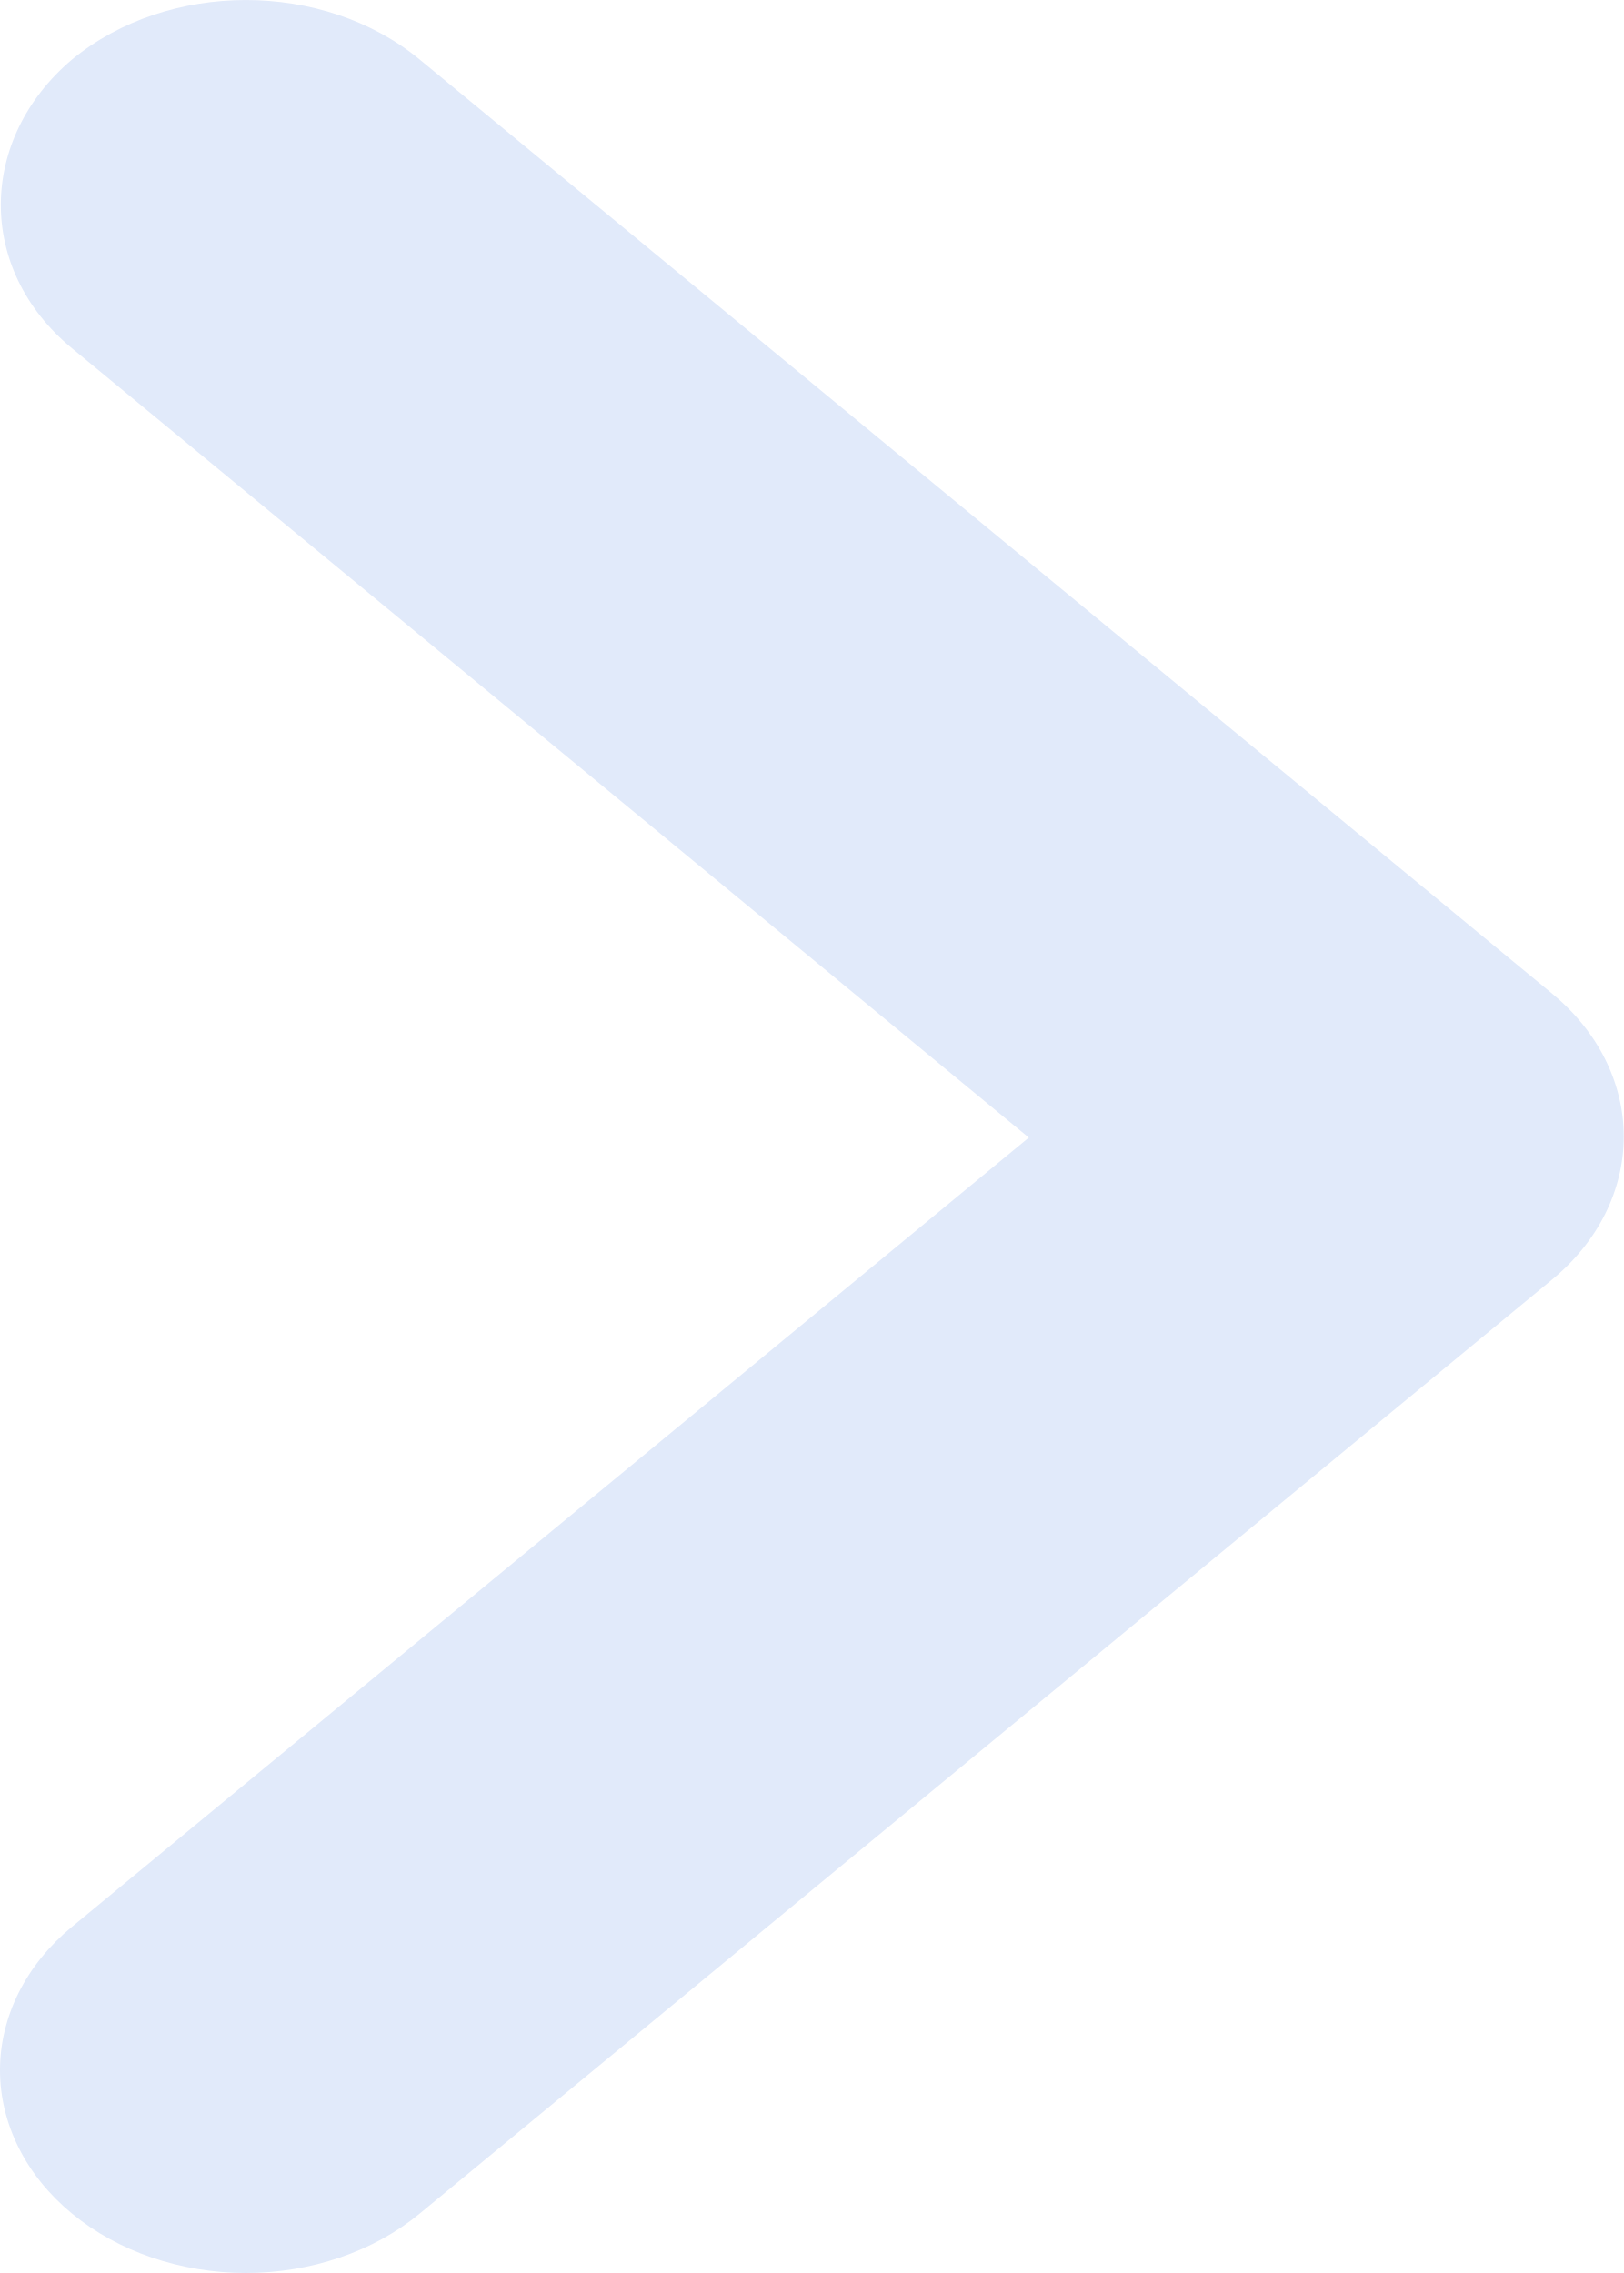
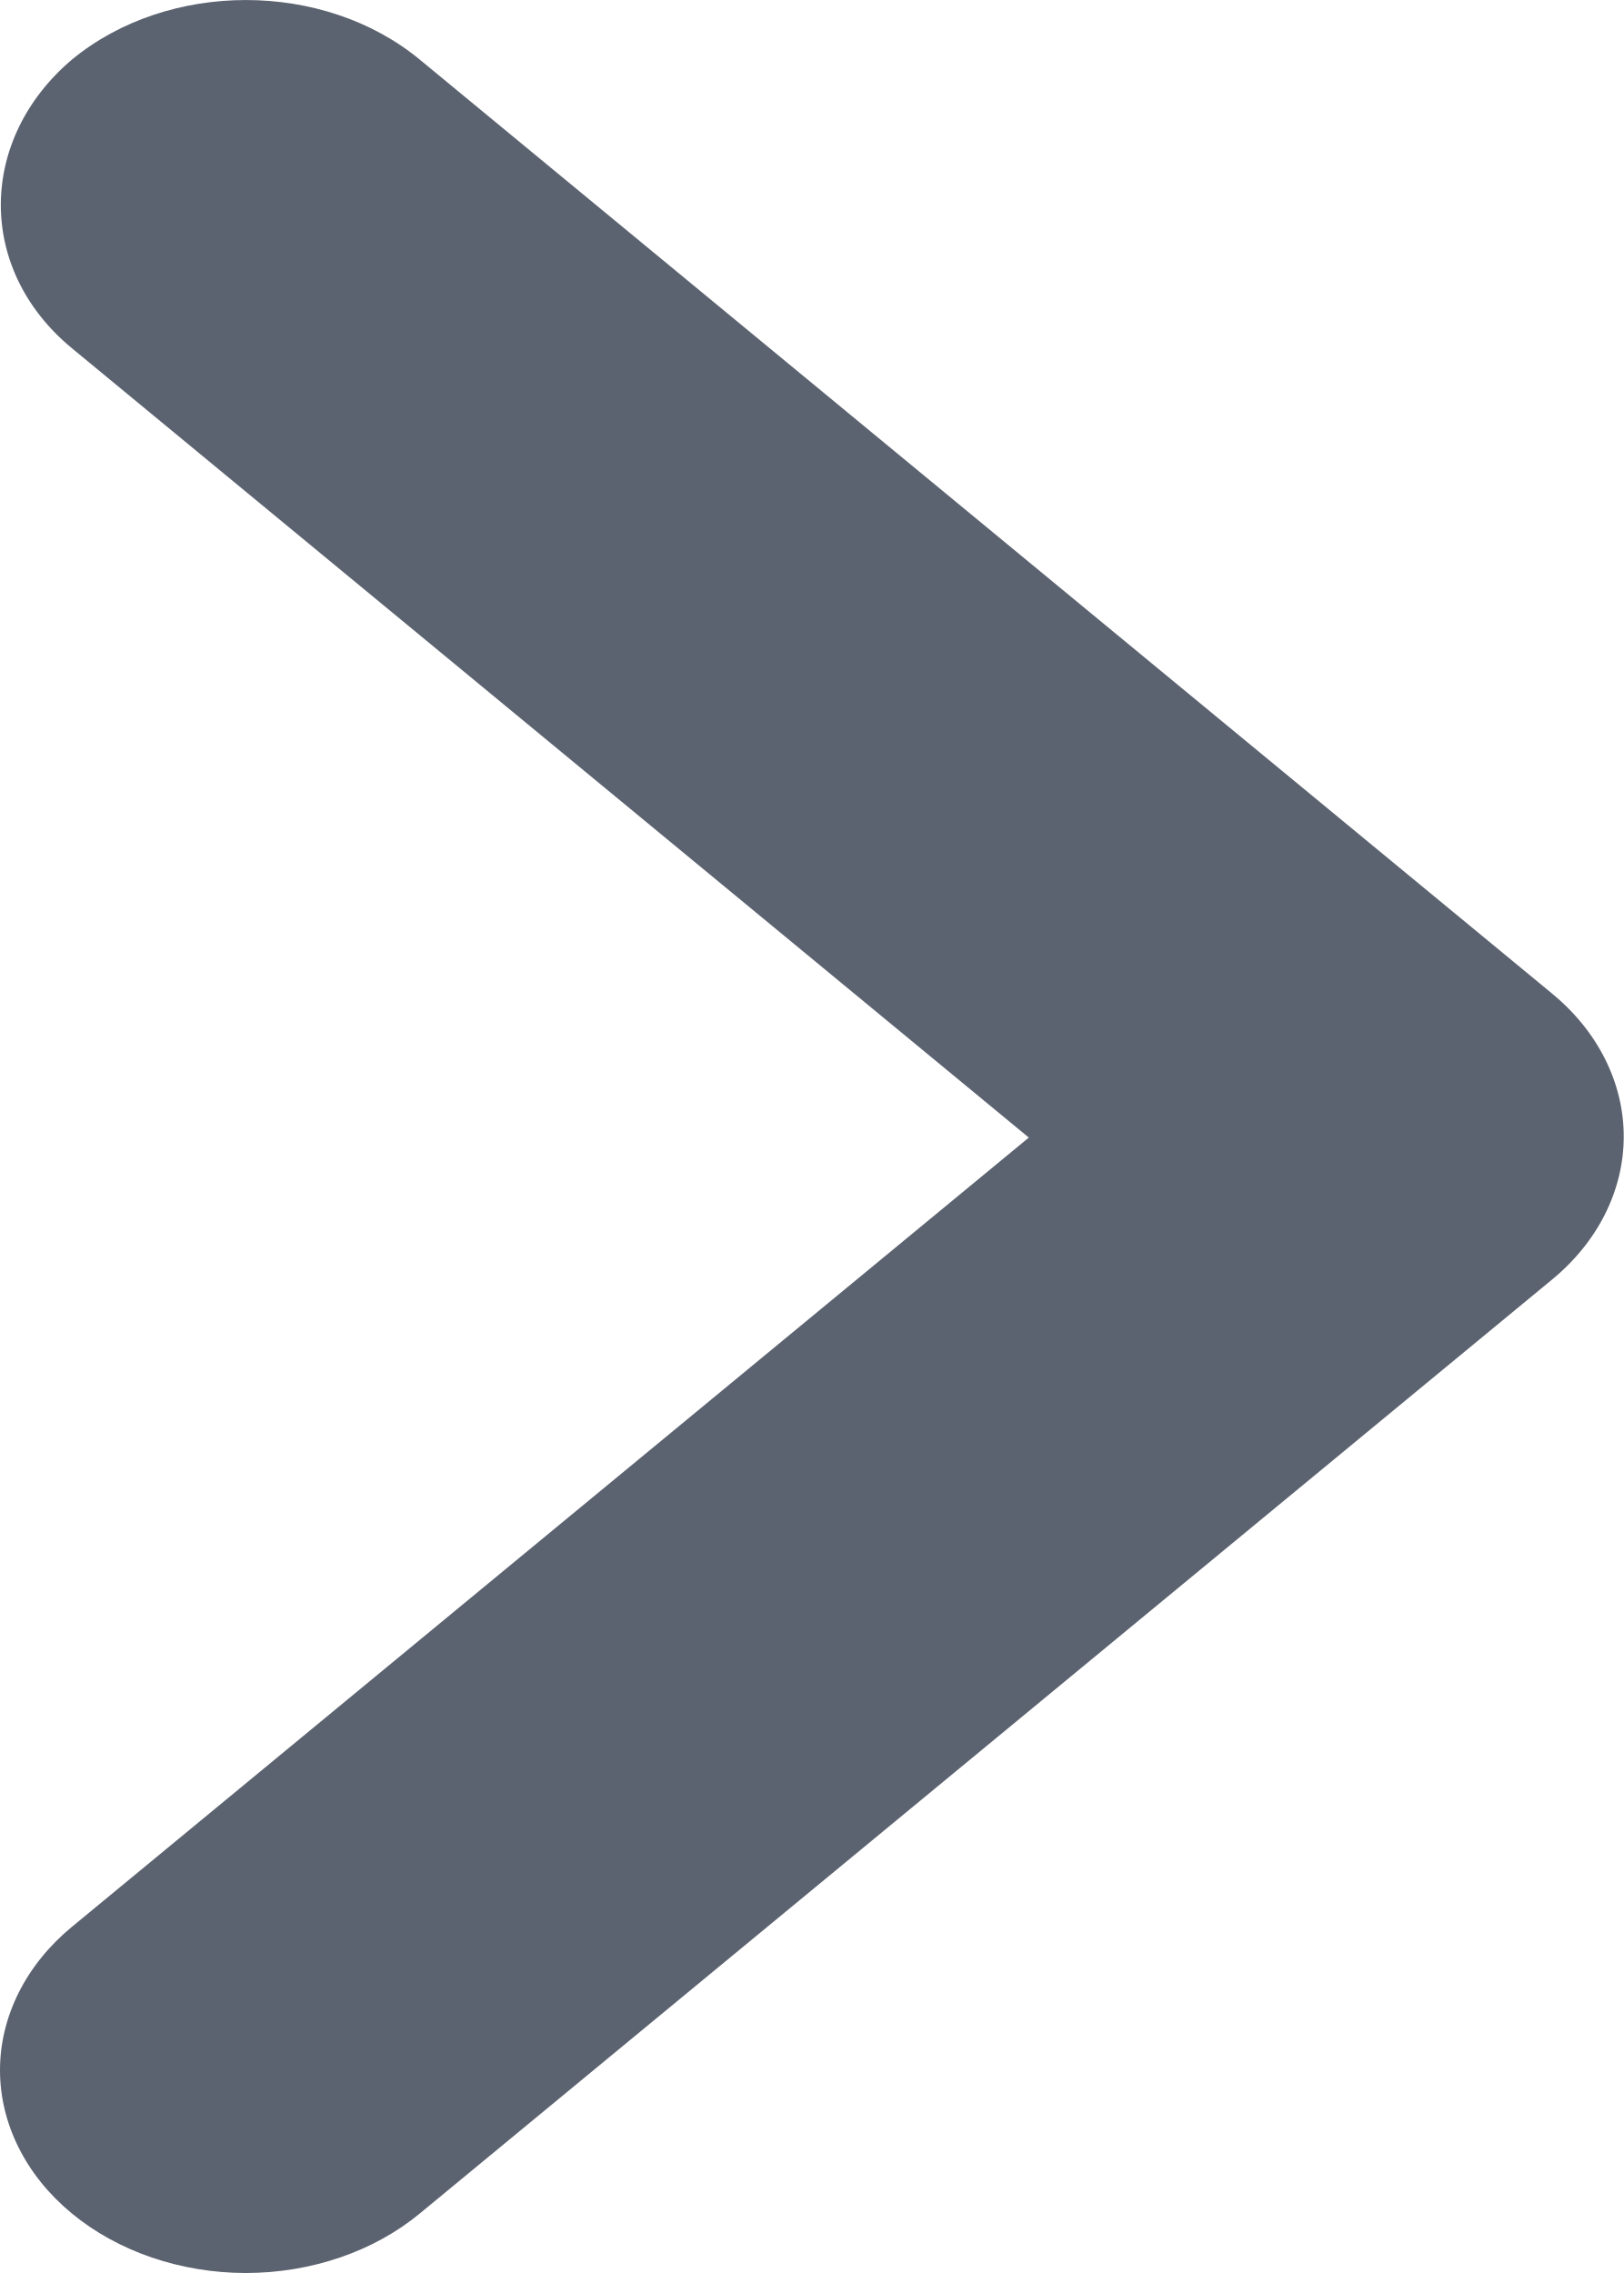
<svg xmlns="http://www.w3.org/2000/svg" width="15" height="21" viewBox="0 0 15 21" fill="none">
  <g id="Property 1=Variant2">
-     <path id="prÃ³ximo" d="M0.665 3.218L9.504 10.51L0.665 17.801C0.454 17.975 0.287 18.182 0.173 18.409C0.059 18.637 9.53674e-07 18.88 9.53674e-07 19.126C9.53674e-07 19.372 0.059 19.616 0.173 19.843C0.287 20.071 0.454 20.277 0.665 20.451C0.876 20.625 1.127 20.763 1.402 20.857C1.678 20.951 1.973 21 2.271 21C2.57 21 2.865 20.951 3.14 20.857C3.416 20.763 3.666 20.625 3.877 20.451L14.334 11.825C14.545 11.652 14.713 11.445 14.827 11.218C14.941 10.99 15 10.747 15 10.5C15 10.254 14.941 10.011 14.827 9.783C14.713 9.556 14.545 9.349 14.334 9.176L3.877 0.55C2.989 -0.183 1.554 -0.183 0.665 0.55C-0.2 1.283 -0.223 2.485 0.665 3.218Z" fill="hsl(218, 70%, 93%)" />
+     <path id="prÃ³ximo" d="M0.665 3.218L9.504 10.51L0.665 17.801C0.454 17.975 0.287 18.182 0.173 18.409C0.059 18.637 9.53674e-07 18.88 9.53674e-07 19.126C9.53674e-07 19.372 0.059 19.616 0.173 19.843C0.287 20.071 0.454 20.277 0.665 20.451C0.876 20.625 1.127 20.763 1.402 20.857C1.678 20.951 1.973 21 2.271 21C2.57 21 2.865 20.951 3.14 20.857C3.416 20.763 3.666 20.625 3.877 20.451L14.334 11.825C14.545 11.652 14.713 11.445 14.827 11.218C14.941 10.99 15 10.747 15 10.5C15 10.254 14.941 10.011 14.827 9.783C14.713 9.556 14.545 9.349 14.334 9.176L3.877 0.55C2.989 -0.183 1.554 -0.183 0.665 0.55C-0.2 1.283 -0.223 2.485 0.665 3.218Z" fill="hsl(218, 10%, 40%)" />
  </g>
</svg>
